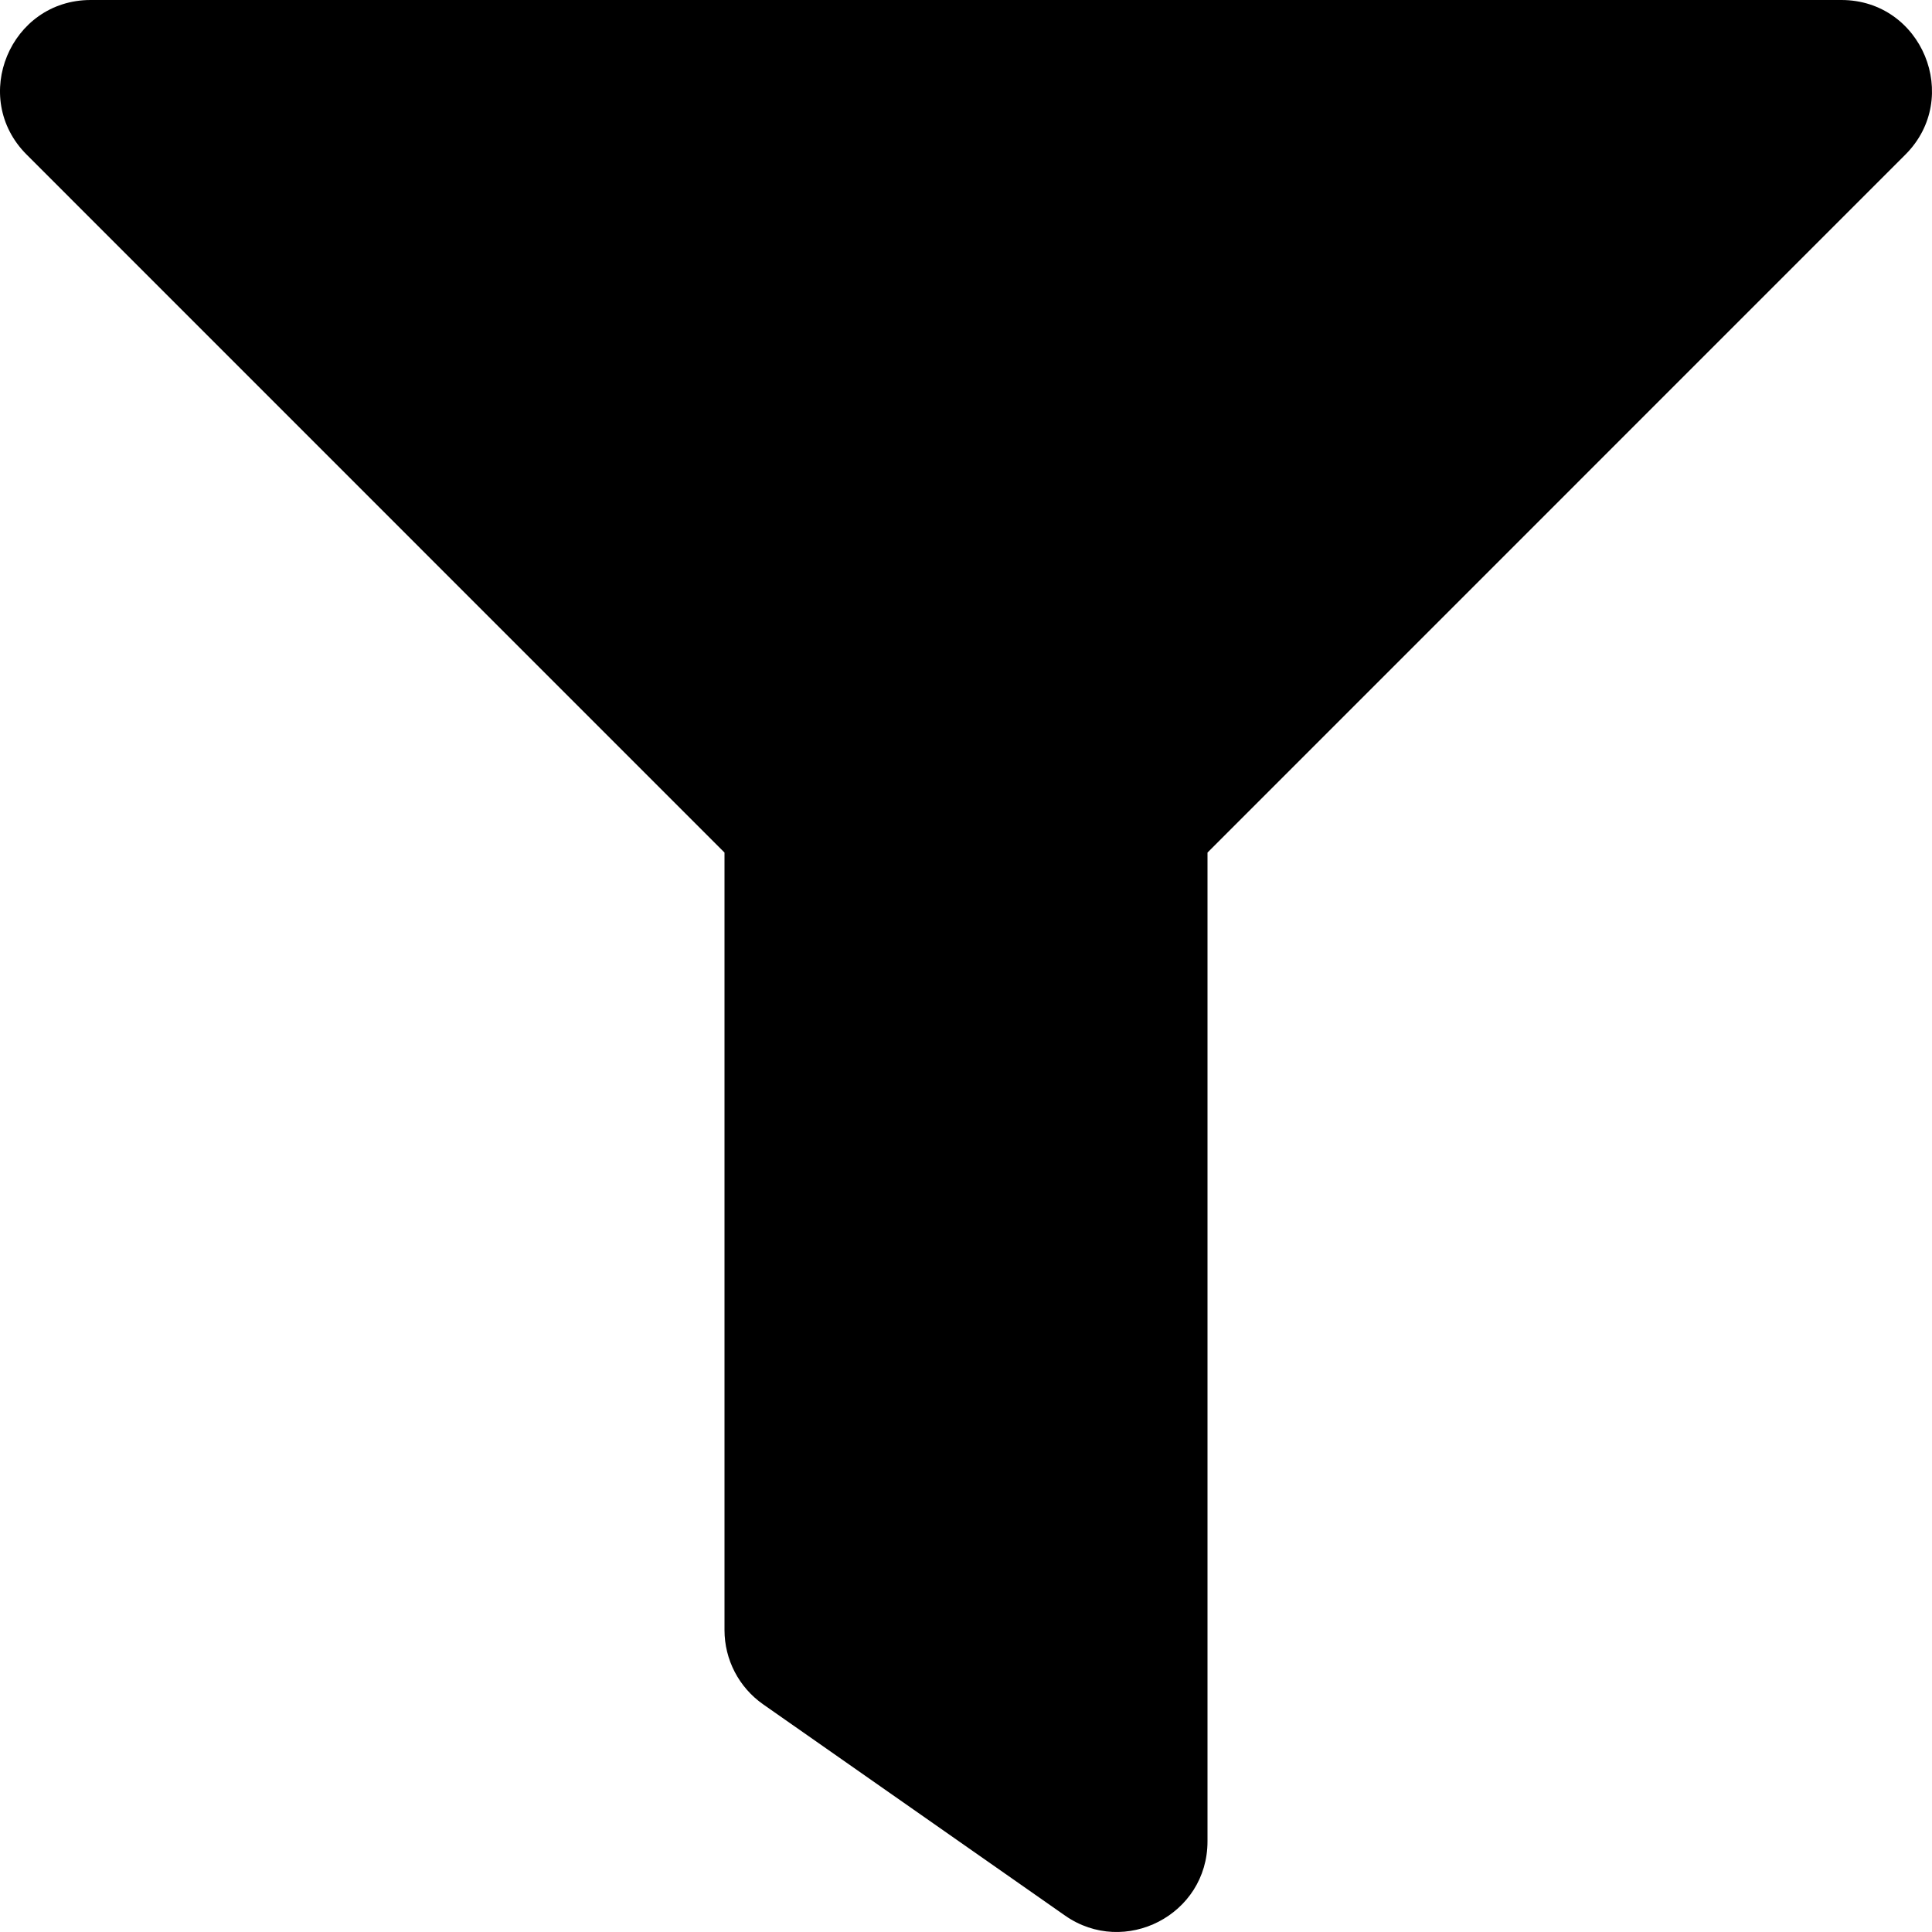
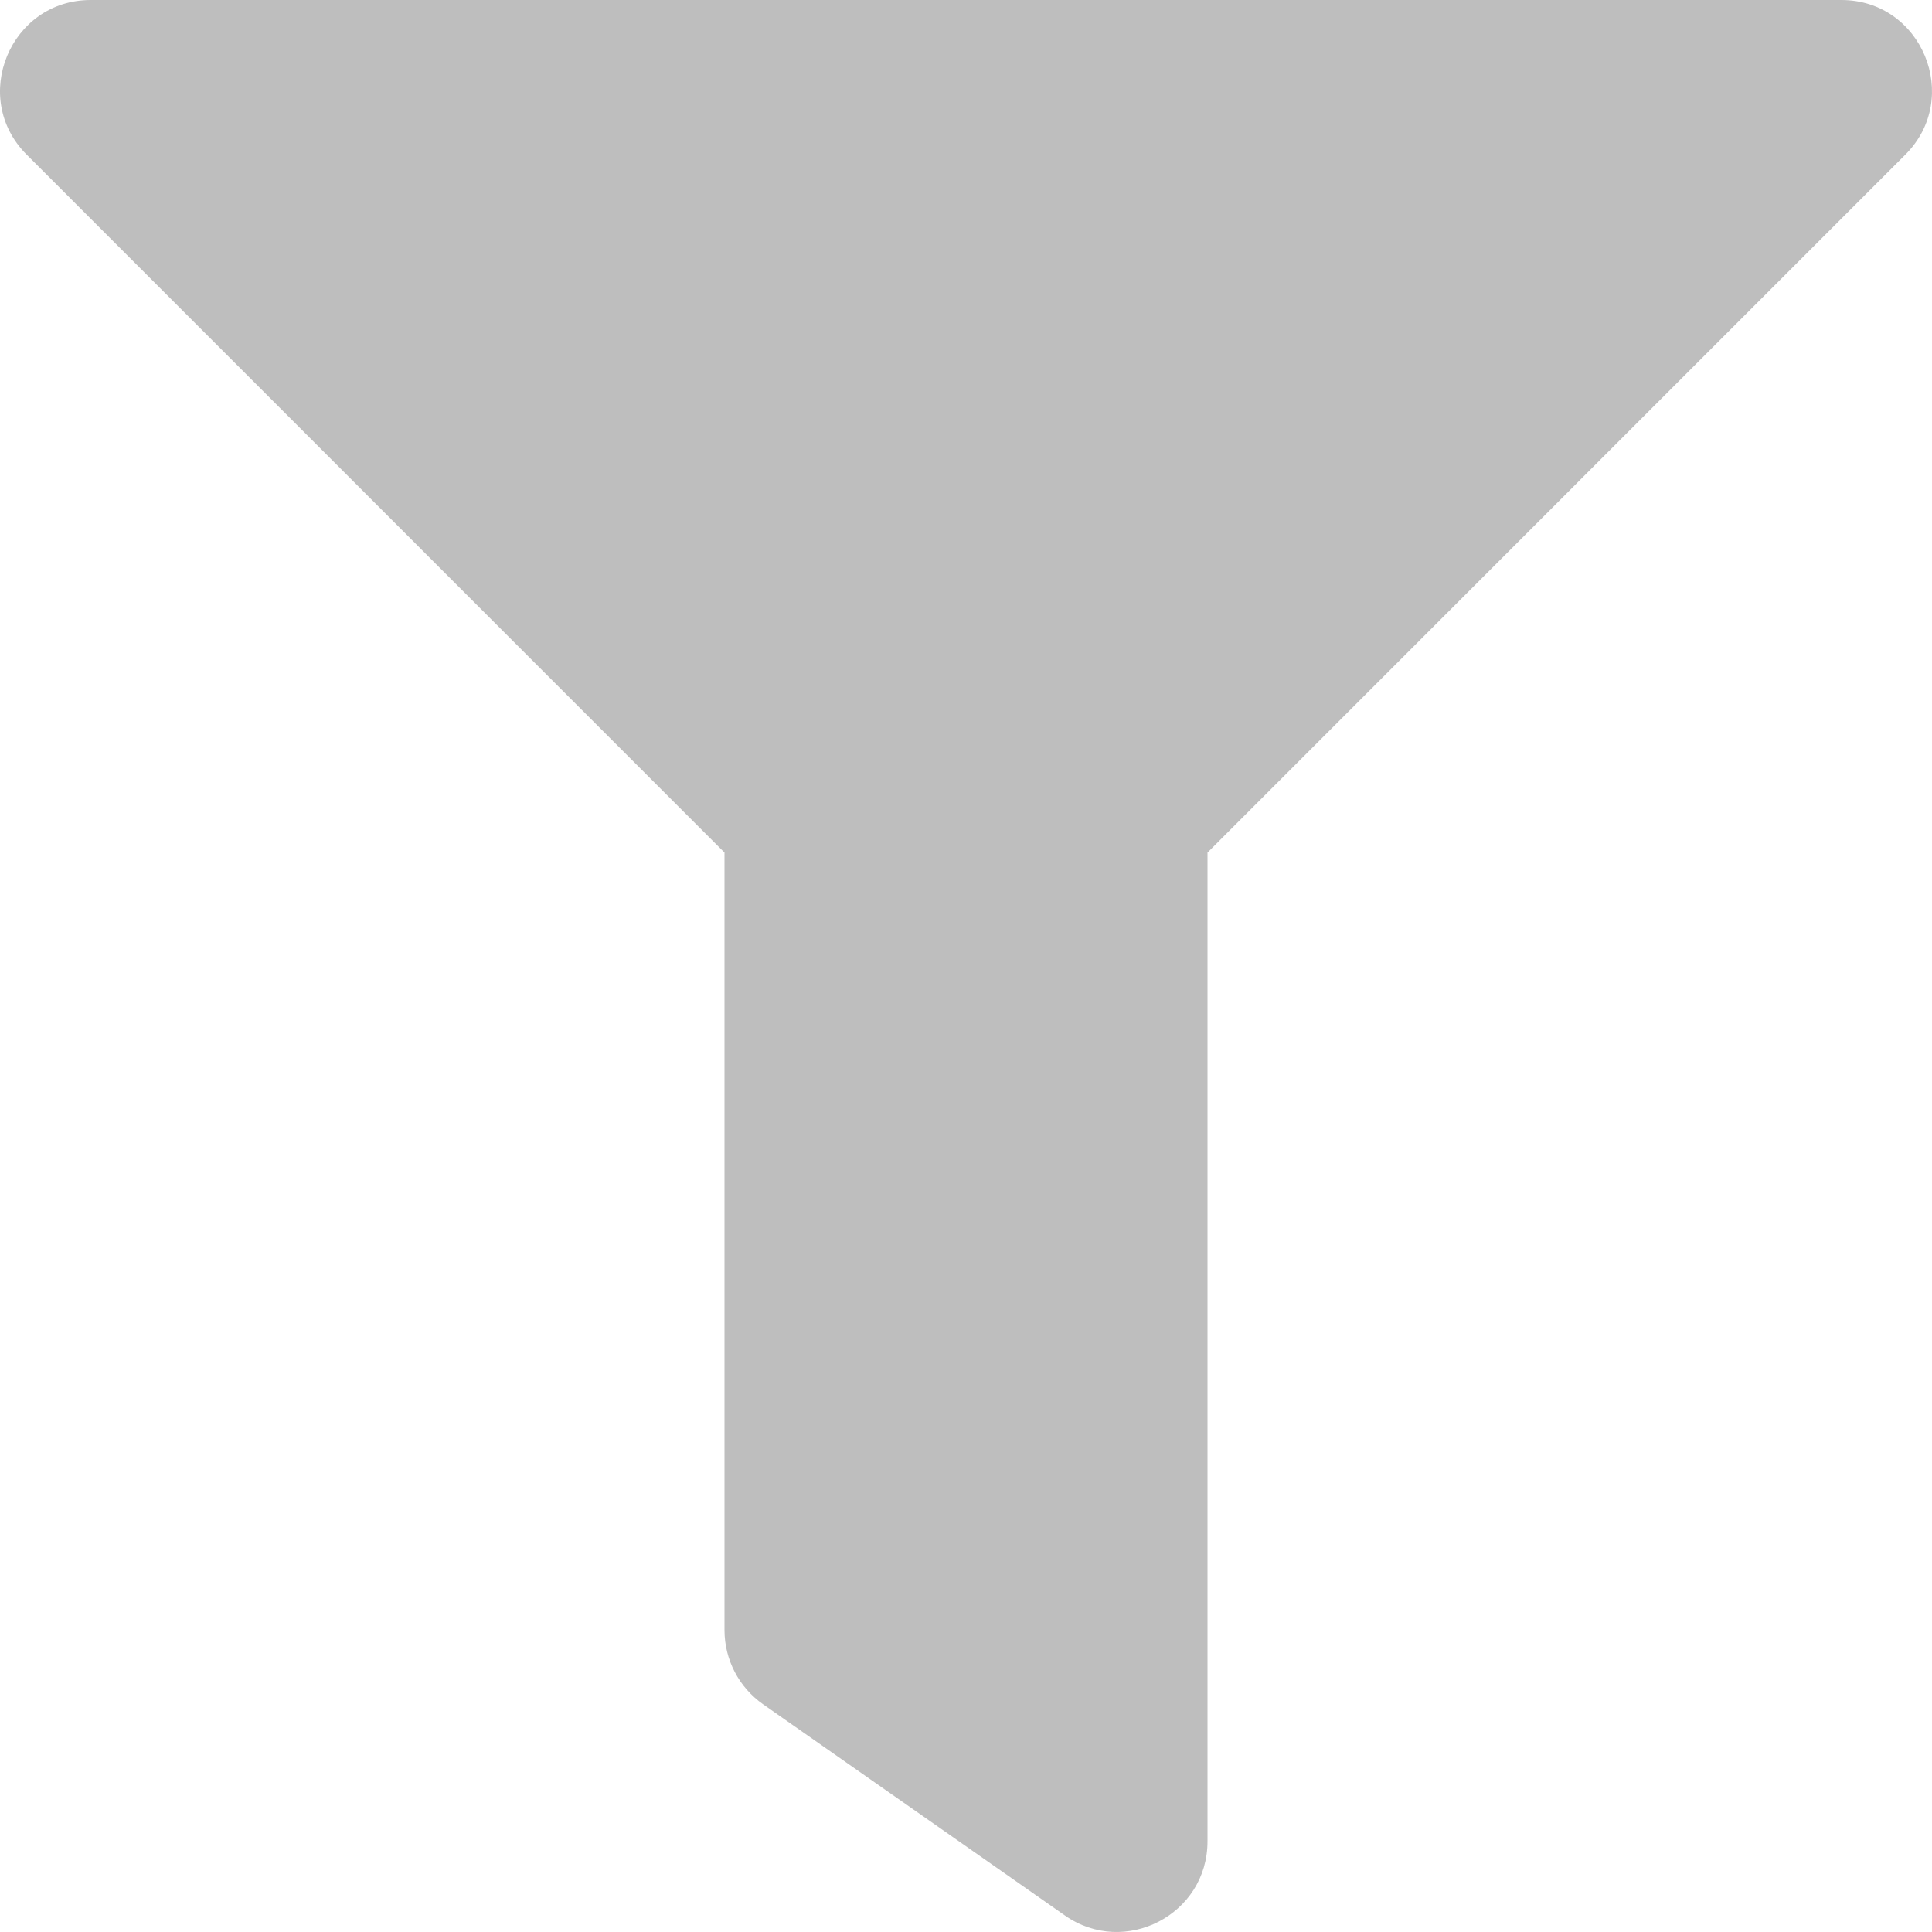
<svg xmlns="http://www.w3.org/2000/svg" viewBox="0 0 512 512">
-   <path d="M487.976 0H24.028C2.71 0-8.047 25.866 7.058 40.971L192 225.941V432c0 7.831 3.821 15.17 10.237 19.662l80 55.98C298.02 518.69 320 507.493 320 487.98V225.941l184.947-184.97C520.021 25.896 509.338 0 487.976 0z" />
+   <path d="M487.976 0H24.028C2.71 0-8.047 25.866 7.058 40.971L192 225.941V432c0 7.831 3.821 15.17 10.237 19.662l80 55.98C298.02 518.69 320 507.493 320 487.98V225.941l184.947-184.97C520.021 25.896 509.338 0 487.976 0z" fill="#bebebe" />
</svg>
